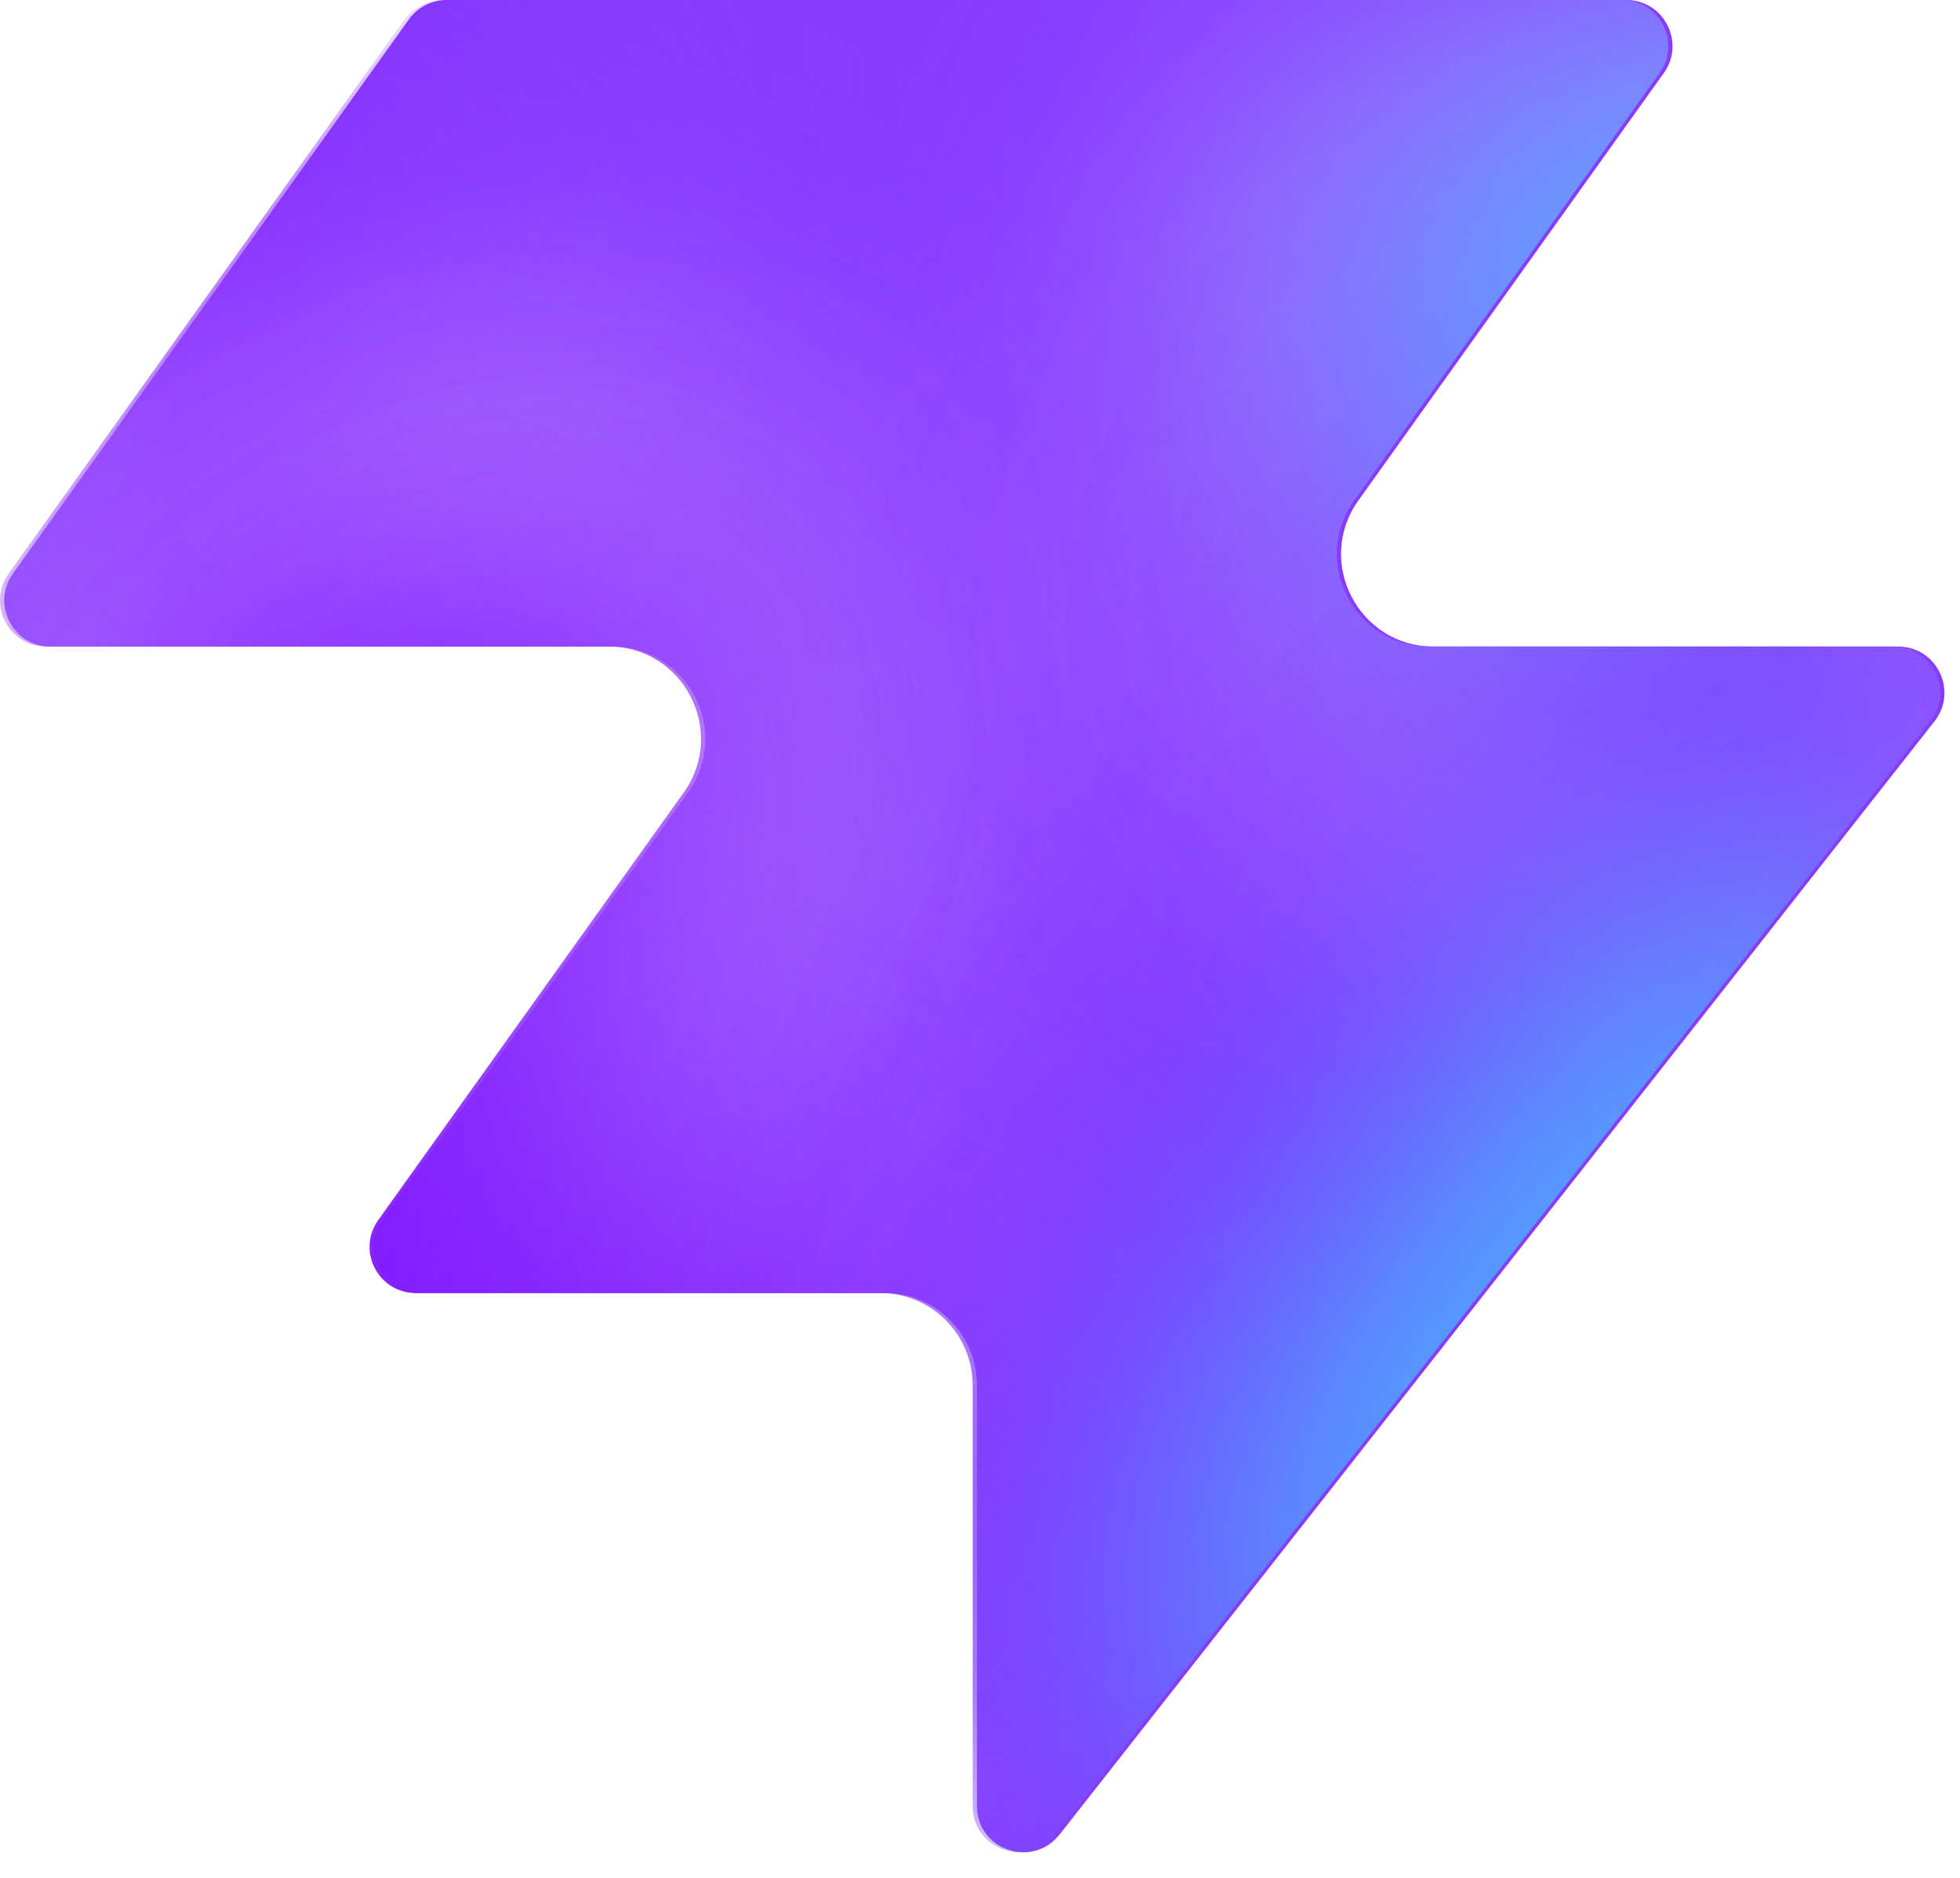
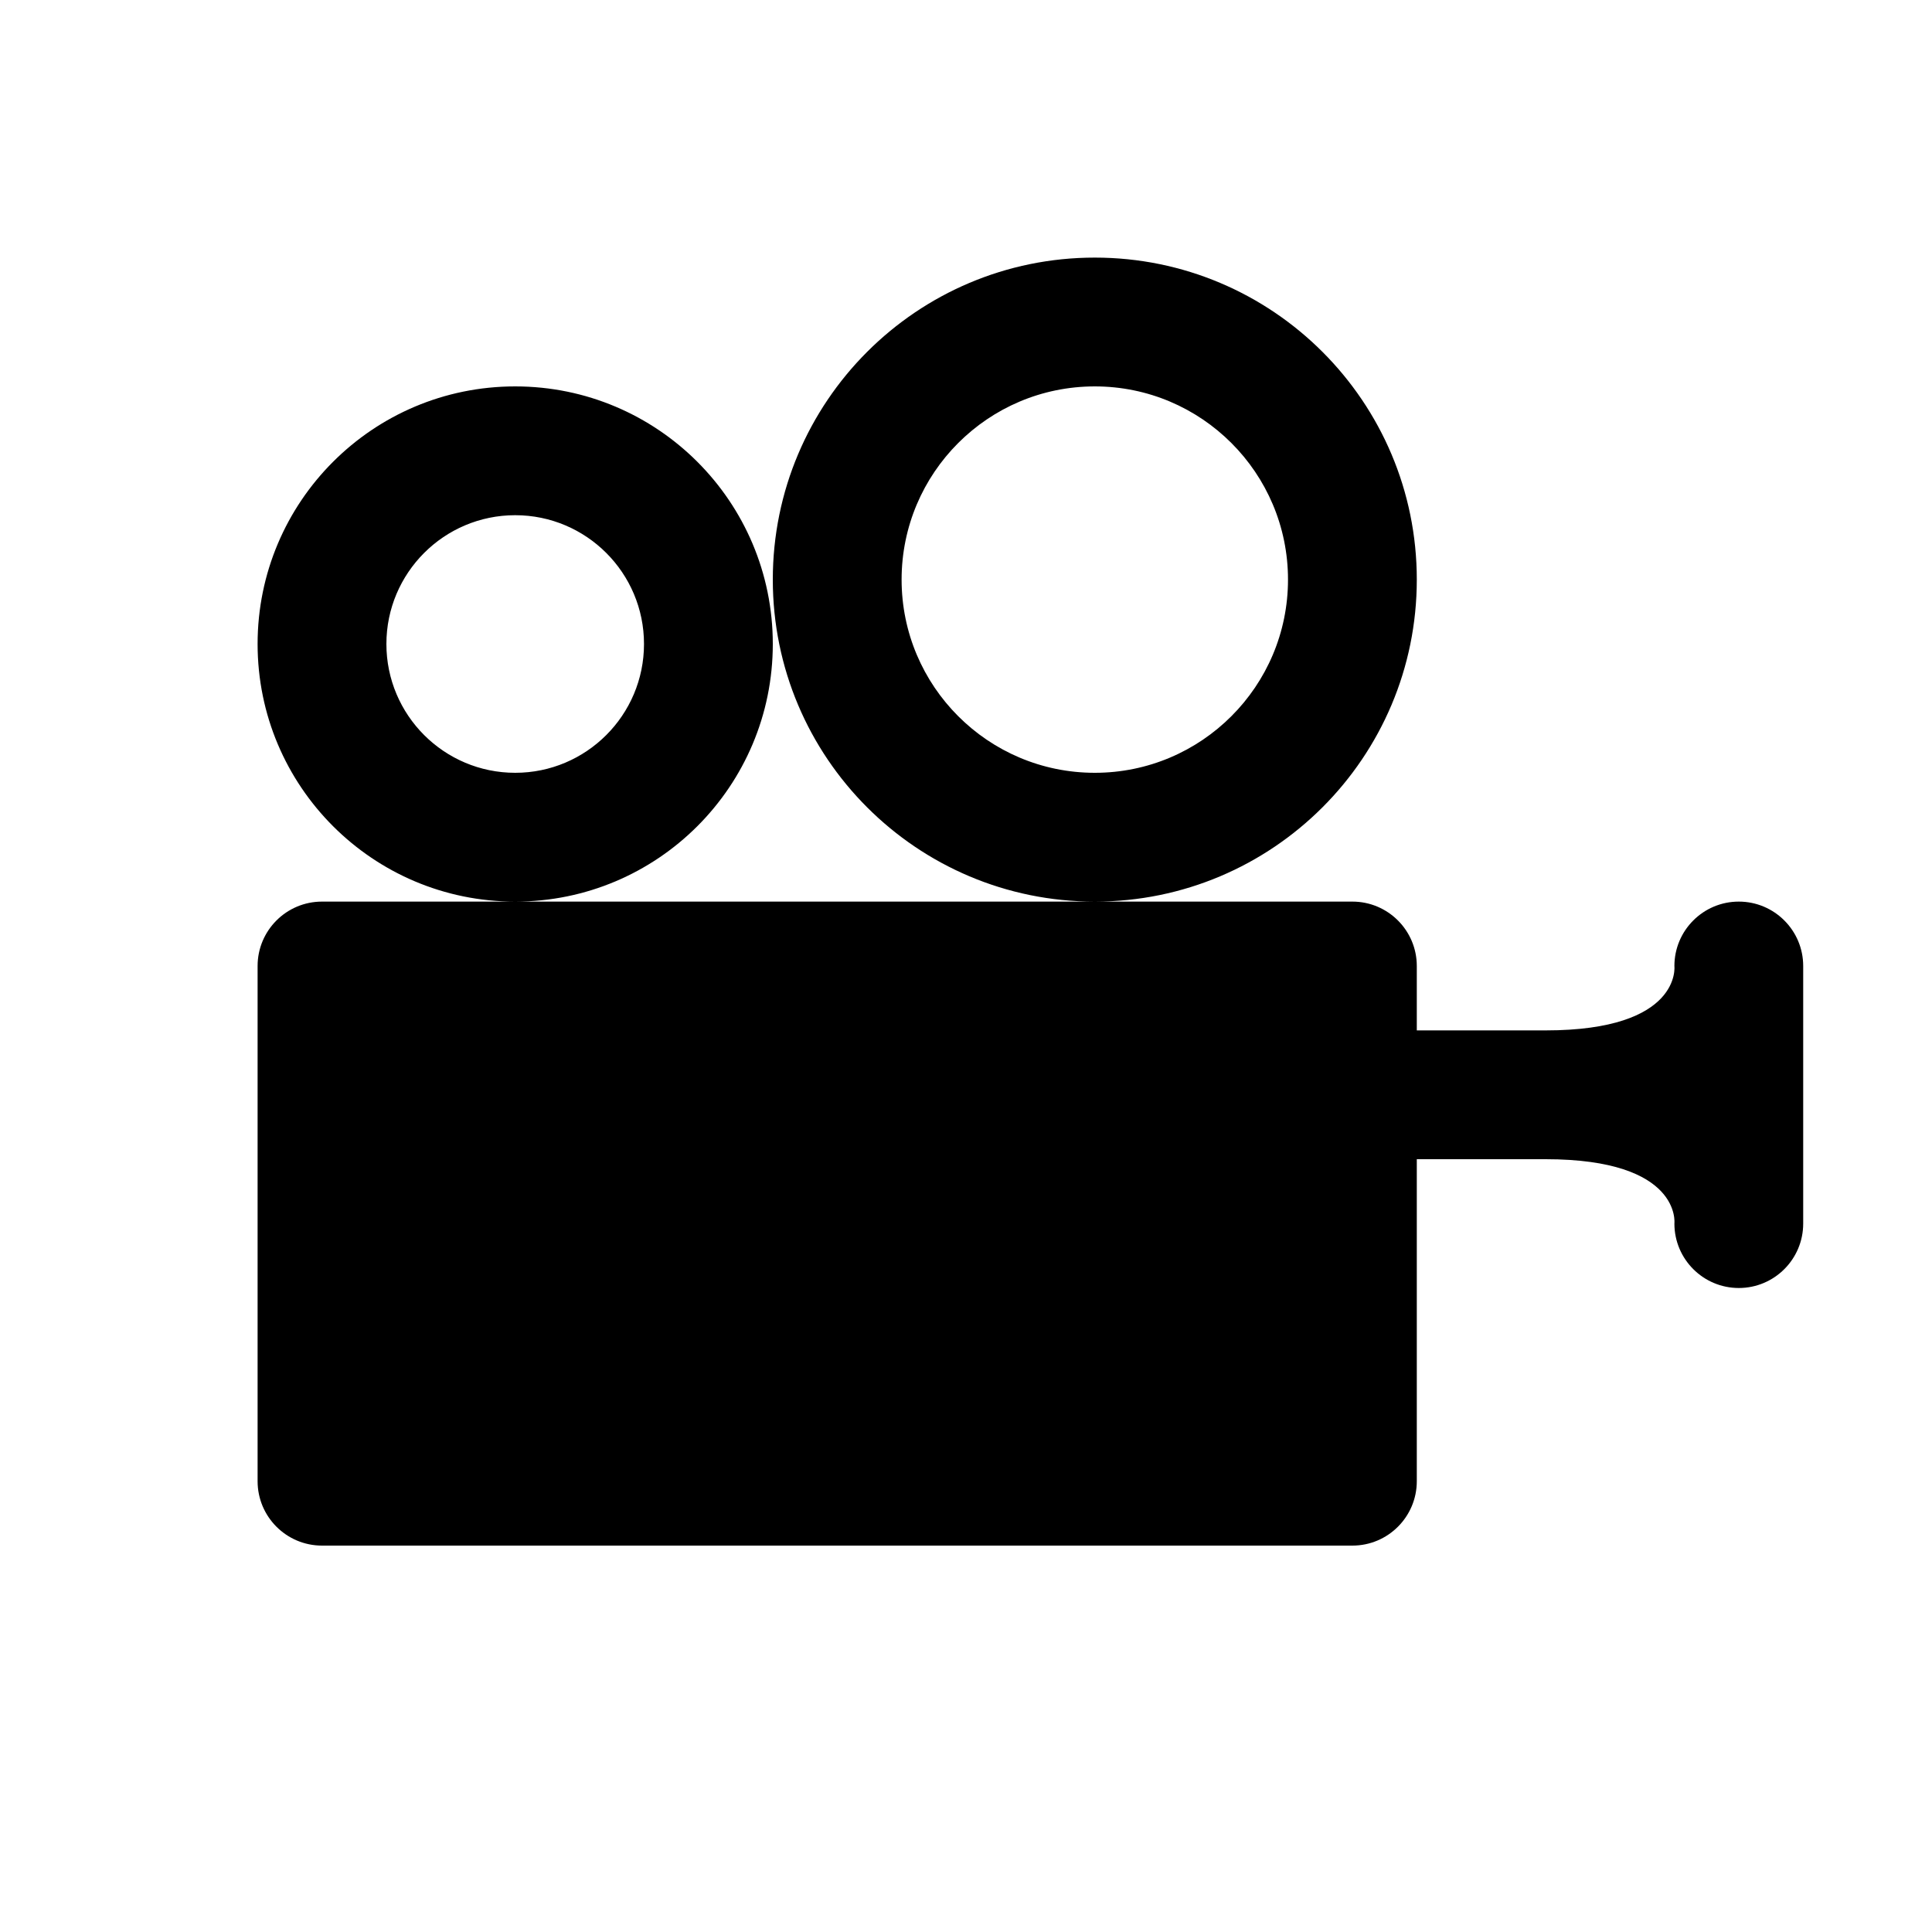
- <svg xmlns="http://www.w3.org/2000/svg" width="48" height="46" fill="none" viewBox="0 0 48 46">
-   <path fill="#863bff" d="M25.946 44.938c-.664.845-2.021.375-2.021-.698V33.937a2.26 2.26 0 0 0-2.262-2.262H10.287c-.92 0-1.456-1.04-.92-1.788l7.48-10.471c1.07-1.497 0-3.578-1.842-3.578H1.237c-.92 0-1.456-1.04-.92-1.788L10.013.474c.214-.297.556-.474.92-.474h28.894c.92 0 1.456 1.04.92 1.788l-7.48 10.471c-1.07 1.498 0 3.579 1.842 3.579h11.377c.943 0 1.473 1.088.89 1.83L25.947 44.94z" style="fill:#863bff;fill:color(display-p3 .525 .23 1);fill-opacity:1" />
-   <mask id="a" width="48" height="46" x="0" y="0" maskUnits="userSpaceOnUse" style="mask-type:alpha">
-     <path fill="#000" d="M25.842 44.938c-.664.844-2.021.375-2.021-.698V33.937a2.26 2.26 0 0 0-2.262-2.262H10.183c-.92 0-1.456-1.04-.92-1.788l7.48-10.471c1.07-1.498 0-3.579-1.842-3.579H1.133c-.92 0-1.456-1.04-.92-1.787L9.91.473c.214-.297.556-.474.92-.474h28.894c.92 0 1.456 1.04.92 1.788l-7.48 10.471c-1.07 1.498 0 3.578 1.842 3.578h11.377c.943 0 1.473 1.088.89 1.832L25.843 44.94z" style="fill:#000;fill-opacity:1" />
-   </mask>
-   <g mask="url(#a)">
-     <g filter="url(#b)">
-       <ellipse cx="5.508" cy="14.704" fill="#ede6ff" rx="5.508" ry="14.704" style="fill:#ede6ff;fill:color(display-p3 .927 .903 1);fill-opacity:1" transform="matrix(.00324 1 1 -.00324 -4.47 31.516)" />
-     </g>
-     <g filter="url(#c)">
-       <ellipse cx="10.399" cy="29.851" fill="#ede6ff" rx="10.399" ry="29.851" style="fill:#ede6ff;fill:color(display-p3 .927 .903 1);fill-opacity:1" transform="matrix(.00324 1 1 -.00324 -39.328 7.883)" />
-     </g>
-     <g filter="url(#d)">
-       <ellipse cx="5.508" cy="30.487" fill="#7e14ff" rx="5.508" ry="30.487" style="fill:#7e14ff;fill:color(display-p3 .492 .077 1);fill-opacity:1" transform="rotate(89.814 -25.913 -14.639)scale(1 -1)" />
-     </g>
-     <g filter="url(#e)">
-       <ellipse cx="5.508" cy="30.599" fill="#7e14ff" rx="5.508" ry="30.599" style="fill:#7e14ff;fill:color(display-p3 .492 .077 1);fill-opacity:1" transform="rotate(89.814 -32.644 -3.334)scale(1 -1)" />
-     </g>
-     <g filter="url(#f)">
-       <ellipse cx="5.508" cy="30.599" fill="#7e14ff" rx="5.508" ry="30.599" style="fill:#7e14ff;fill:color(display-p3 .492 .077 1);fill-opacity:1" transform="matrix(.00324 1 1 -.00324 -34.34 30.47)" />
-     </g>
-     <g filter="url(#g)">
-       <ellipse cx="14.072" cy="22.078" fill="#ede6ff" rx="14.072" ry="22.078" style="fill:#ede6ff;fill:color(display-p3 .927 .903 1);fill-opacity:1" transform="rotate(93.35 24.506 48.493)scale(-1 1)" />
-     </g>
-     <g filter="url(#h)">
-       <ellipse cx="3.47" cy="21.501" fill="#7e14ff" rx="3.47" ry="21.501" style="fill:#7e14ff;fill:color(display-p3 .492 .077 1);fill-opacity:1" transform="rotate(89.009 28.708 47.59)scale(-1 1)" />
-     </g>
-     <g filter="url(#i)">
-       <ellipse cx="3.47" cy="21.501" fill="#7e14ff" rx="3.47" ry="21.501" style="fill:#7e14ff;fill:color(display-p3 .492 .077 1);fill-opacity:1" transform="rotate(89.009 28.708 47.59)scale(-1 1)" />
-     </g>
-     <g filter="url(#j)">
-       <ellipse cx=".387" cy="8.972" fill="#7e14ff" rx="4.407" ry="29.108" style="fill:#7e14ff;fill:color(display-p3 .492 .077 1);fill-opacity:1" transform="rotate(39.51 .387 8.972)" />
-     </g>
-     <g filter="url(#k)">
-       <ellipse cx="47.523" cy="-6.092" fill="#7e14ff" rx="4.407" ry="29.108" style="fill:#7e14ff;fill:color(display-p3 .492 .077 1);fill-opacity:1" transform="rotate(37.892 47.523 -6.092)" />
-     </g>
-     <g filter="url(#l)">
-       <ellipse cx="41.412" cy="6.333" fill="#47bfff" rx="5.971" ry="9.665" style="fill:#47bfff;fill:color(display-p3 .28 .748 1);fill-opacity:1" transform="rotate(37.892 41.412 6.333)" />
-     </g>
-     <g filter="url(#m)">
-       <ellipse cx="-1.879" cy="38.332" fill="#7e14ff" rx="4.407" ry="29.108" style="fill:#7e14ff;fill:color(display-p3 .492 .077 1);fill-opacity:1" transform="rotate(37.892 -1.88 38.332)" />
-     </g>
-     <g filter="url(#n)">
-       <ellipse cx="-1.879" cy="38.332" fill="#7e14ff" rx="4.407" ry="29.108" style="fill:#7e14ff;fill:color(display-p3 .492 .077 1);fill-opacity:1" transform="rotate(37.892 -1.88 38.332)" />
-     </g>
-     <g filter="url(#o)">
-       <ellipse cx="35.651" cy="29.907" fill="#7e14ff" rx="4.407" ry="29.108" style="fill:#7e14ff;fill:color(display-p3 .492 .077 1);fill-opacity:1" transform="rotate(37.892 35.651 29.907)" />
-     </g>
-     <g filter="url(#p)">
-       <ellipse cx="38.418" cy="32.4" fill="#47bfff" rx="5.971" ry="15.297" style="fill:#47bfff;fill:color(display-p3 .28 .748 1);fill-opacity:1" transform="rotate(37.892 38.418 32.4)" />
-     </g>
-   </g>
-   <defs>
-     <filter id="b" width="60.045" height="41.654" x="-19.77" y="16.149" color-interpolation-filters="sRGB" filterUnits="userSpaceOnUse">
-       <feFlood flood-opacity="0" result="BackgroundImageFix" />
-       <feBlend in="SourceGraphic" in2="BackgroundImageFix" result="shape" />
-       <feGaussianBlur result="effect1_foregroundBlur_2002_17158" stdDeviation="7.659" />
-     </filter>
-     <filter id="c" width="90.34" height="51.437" x="-54.613" y="-7.533" color-interpolation-filters="sRGB" filterUnits="userSpaceOnUse">
-       <feFlood flood-opacity="0" result="BackgroundImageFix" />
-       <feBlend in="SourceGraphic" in2="BackgroundImageFix" result="shape" />
-       <feGaussianBlur result="effect1_foregroundBlur_2002_17158" stdDeviation="7.659" />
-     </filter>
-     <filter id="d" width="79.355" height="29.4" x="-49.64" y="2.03" color-interpolation-filters="sRGB" filterUnits="userSpaceOnUse">
-       <feFlood flood-opacity="0" result="BackgroundImageFix" />
-       <feBlend in="SourceGraphic" in2="BackgroundImageFix" result="shape" />
-       <feGaussianBlur result="effect1_foregroundBlur_2002_17158" stdDeviation="4.596" />
-     </filter>
-     <filter id="e" width="79.579" height="29.4" x="-45.045" y="20.029" color-interpolation-filters="sRGB" filterUnits="userSpaceOnUse">
-       <feFlood flood-opacity="0" result="BackgroundImageFix" />
-       <feBlend in="SourceGraphic" in2="BackgroundImageFix" result="shape" />
-       <feGaussianBlur result="effect1_foregroundBlur_2002_17158" stdDeviation="4.596" />
-     </filter>
-     <filter id="f" width="79.579" height="29.4" x="-43.513" y="21.178" color-interpolation-filters="sRGB" filterUnits="userSpaceOnUse">
-       <feFlood flood-opacity="0" result="BackgroundImageFix" />
-       <feBlend in="SourceGraphic" in2="BackgroundImageFix" result="shape" />
-       <feGaussianBlur result="effect1_foregroundBlur_2002_17158" stdDeviation="4.596" />
-     </filter>
-     <filter id="g" width="74.749" height="58.852" x="15.756" y="-17.901" color-interpolation-filters="sRGB" filterUnits="userSpaceOnUse">
-       <feFlood flood-opacity="0" result="BackgroundImageFix" />
-       <feBlend in="SourceGraphic" in2="BackgroundImageFix" result="shape" />
-       <feGaussianBlur result="effect1_foregroundBlur_2002_17158" stdDeviation="7.659" />
-     </filter>
-     <filter id="h" width="61.377" height="25.362" x="23.548" y="2.284" color-interpolation-filters="sRGB" filterUnits="userSpaceOnUse">
-       <feFlood flood-opacity="0" result="BackgroundImageFix" />
-       <feBlend in="SourceGraphic" in2="BackgroundImageFix" result="shape" />
-       <feGaussianBlur result="effect1_foregroundBlur_2002_17158" stdDeviation="4.596" />
-     </filter>
-     <filter id="i" width="61.377" height="25.362" x="23.548" y="2.284" color-interpolation-filters="sRGB" filterUnits="userSpaceOnUse">
-       <feFlood flood-opacity="0" result="BackgroundImageFix" />
-       <feBlend in="SourceGraphic" in2="BackgroundImageFix" result="shape" />
-       <feGaussianBlur result="effect1_foregroundBlur_2002_17158" stdDeviation="4.596" />
-     </filter>
-     <filter id="j" width="56.045" height="63.649" x="-27.636" y="-22.853" color-interpolation-filters="sRGB" filterUnits="userSpaceOnUse">
-       <feFlood flood-opacity="0" result="BackgroundImageFix" />
-       <feBlend in="SourceGraphic" in2="BackgroundImageFix" result="shape" />
-       <feGaussianBlur result="effect1_foregroundBlur_2002_17158" stdDeviation="4.596" />
-     </filter>
-     <filter id="k" width="54.814" height="64.646" x="20.116" y="-38.415" color-interpolation-filters="sRGB" filterUnits="userSpaceOnUse">
-       <feFlood flood-opacity="0" result="BackgroundImageFix" />
-       <feBlend in="SourceGraphic" in2="BackgroundImageFix" result="shape" />
-       <feGaussianBlur result="effect1_foregroundBlur_2002_17158" stdDeviation="4.596" />
-     </filter>
-     <filter id="l" width="33.541" height="35.313" x="24.641" y="-11.323" color-interpolation-filters="sRGB" filterUnits="userSpaceOnUse">
-       <feFlood flood-opacity="0" result="BackgroundImageFix" />
-       <feBlend in="SourceGraphic" in2="BackgroundImageFix" result="shape" />
-       <feGaussianBlur result="effect1_foregroundBlur_2002_17158" stdDeviation="4.596" />
-     </filter>
-     <filter id="m" width="54.814" height="64.646" x="-29.286" y="6.009" color-interpolation-filters="sRGB" filterUnits="userSpaceOnUse">
-       <feFlood flood-opacity="0" result="BackgroundImageFix" />
-       <feBlend in="SourceGraphic" in2="BackgroundImageFix" result="shape" />
-       <feGaussianBlur result="effect1_foregroundBlur_2002_17158" stdDeviation="4.596" />
-     </filter>
-     <filter id="n" width="54.814" height="64.646" x="-29.286" y="6.009" color-interpolation-filters="sRGB" filterUnits="userSpaceOnUse">
-       <feFlood flood-opacity="0" result="BackgroundImageFix" />
-       <feBlend in="SourceGraphic" in2="BackgroundImageFix" result="shape" />
-       <feGaussianBlur result="effect1_foregroundBlur_2002_17158" stdDeviation="4.596" />
-     </filter>
-     <filter id="o" width="54.814" height="64.646" x="8.244" y="-2.416" color-interpolation-filters="sRGB" filterUnits="userSpaceOnUse">
-       <feFlood flood-opacity="0" result="BackgroundImageFix" />
-       <feBlend in="SourceGraphic" in2="BackgroundImageFix" result="shape" />
-       <feGaussianBlur result="effect1_foregroundBlur_2002_17158" stdDeviation="4.596" />
-     </filter>
-     <filter id="p" width="39.409" height="43.623" x="18.713" y="10.588" color-interpolation-filters="sRGB" filterUnits="userSpaceOnUse">
-       <feFlood flood-opacity="0" result="BackgroundImageFix" />
-       <feBlend in="SourceGraphic" in2="BackgroundImageFix" result="shape" />
-       <feGaussianBlur result="effect1_foregroundBlur_2002_17158" stdDeviation="4.596" />
-     </filter>
-   </defs>
+ <svg xmlns="http://www.w3.org/2000/svg" width="800px" height="800px" viewBox="0 0 15 15" version="1.1" id="cinema">
+   <path d="M14,7.5v2c0,0.276-0.224,0.5-0.5,0.5S13,9.776,13,9.5c0,0,0.06-0.5-1-0.5h-1v2.5c0,0.276-0.224,0.5-0.5,0.5h-8  C2.224,12,2,11.776,2,11.5v-4C2,7.224,2.224,7,2.5,7h8C10.776,7,11,7.224,11,7.5V8h1c1.06,0,1-0.5,1-0.5  C13,7.224,13.224,7,13.5,7S14,7.224,14,7.5z M4,3C2.895,3,2,3.895,2,5s0.895,2,2,2s2-0.895,2-2S5.105,3,4,3z M4,6  C3.448,6,3,5.552,3,5s0.448-1,1-1s1,0.448,1,1S4.552,6,4,6z M8.5,2C7.119,2,6,3.119,6,4.5S7.119,7,8.5,7S11,5.881,11,4.5  S9.881,2,8.5,2z M8.5,6C7.672,6,7,5.328,7,4.5S7.672,3,8.5,3S10,3.672,10,4.5S9.328,6,8.5,6z" />
</svg>
